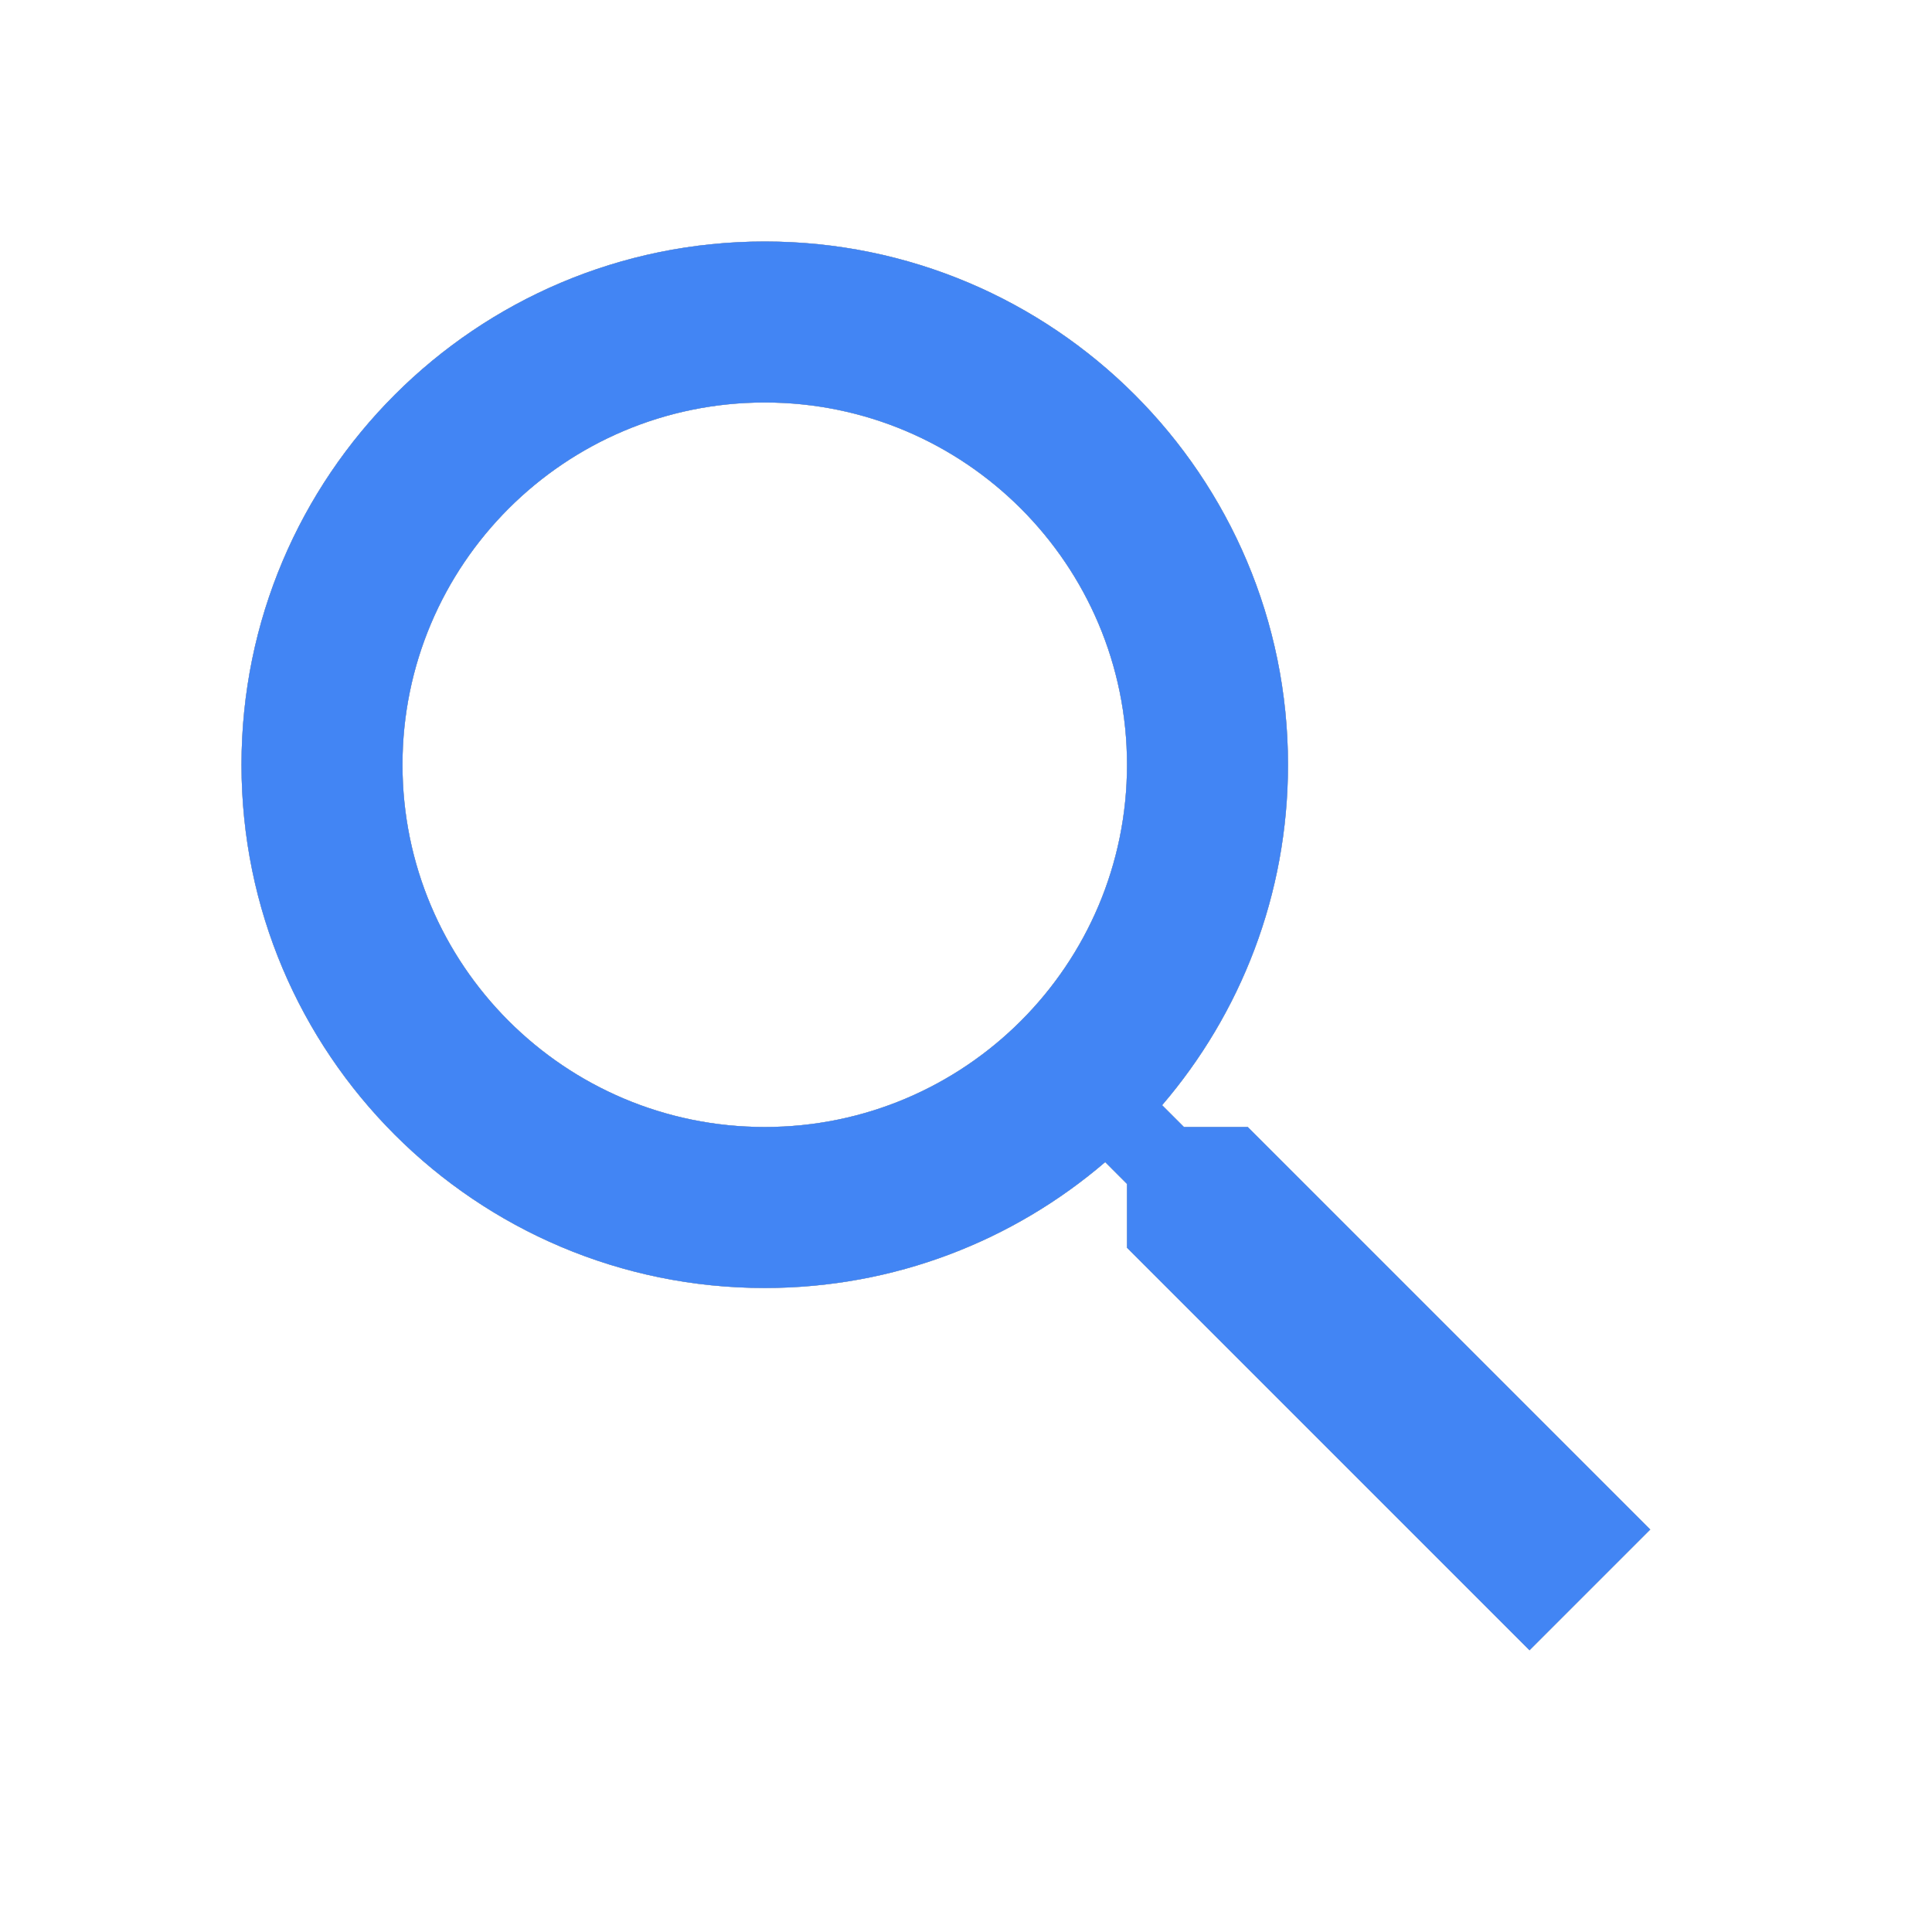
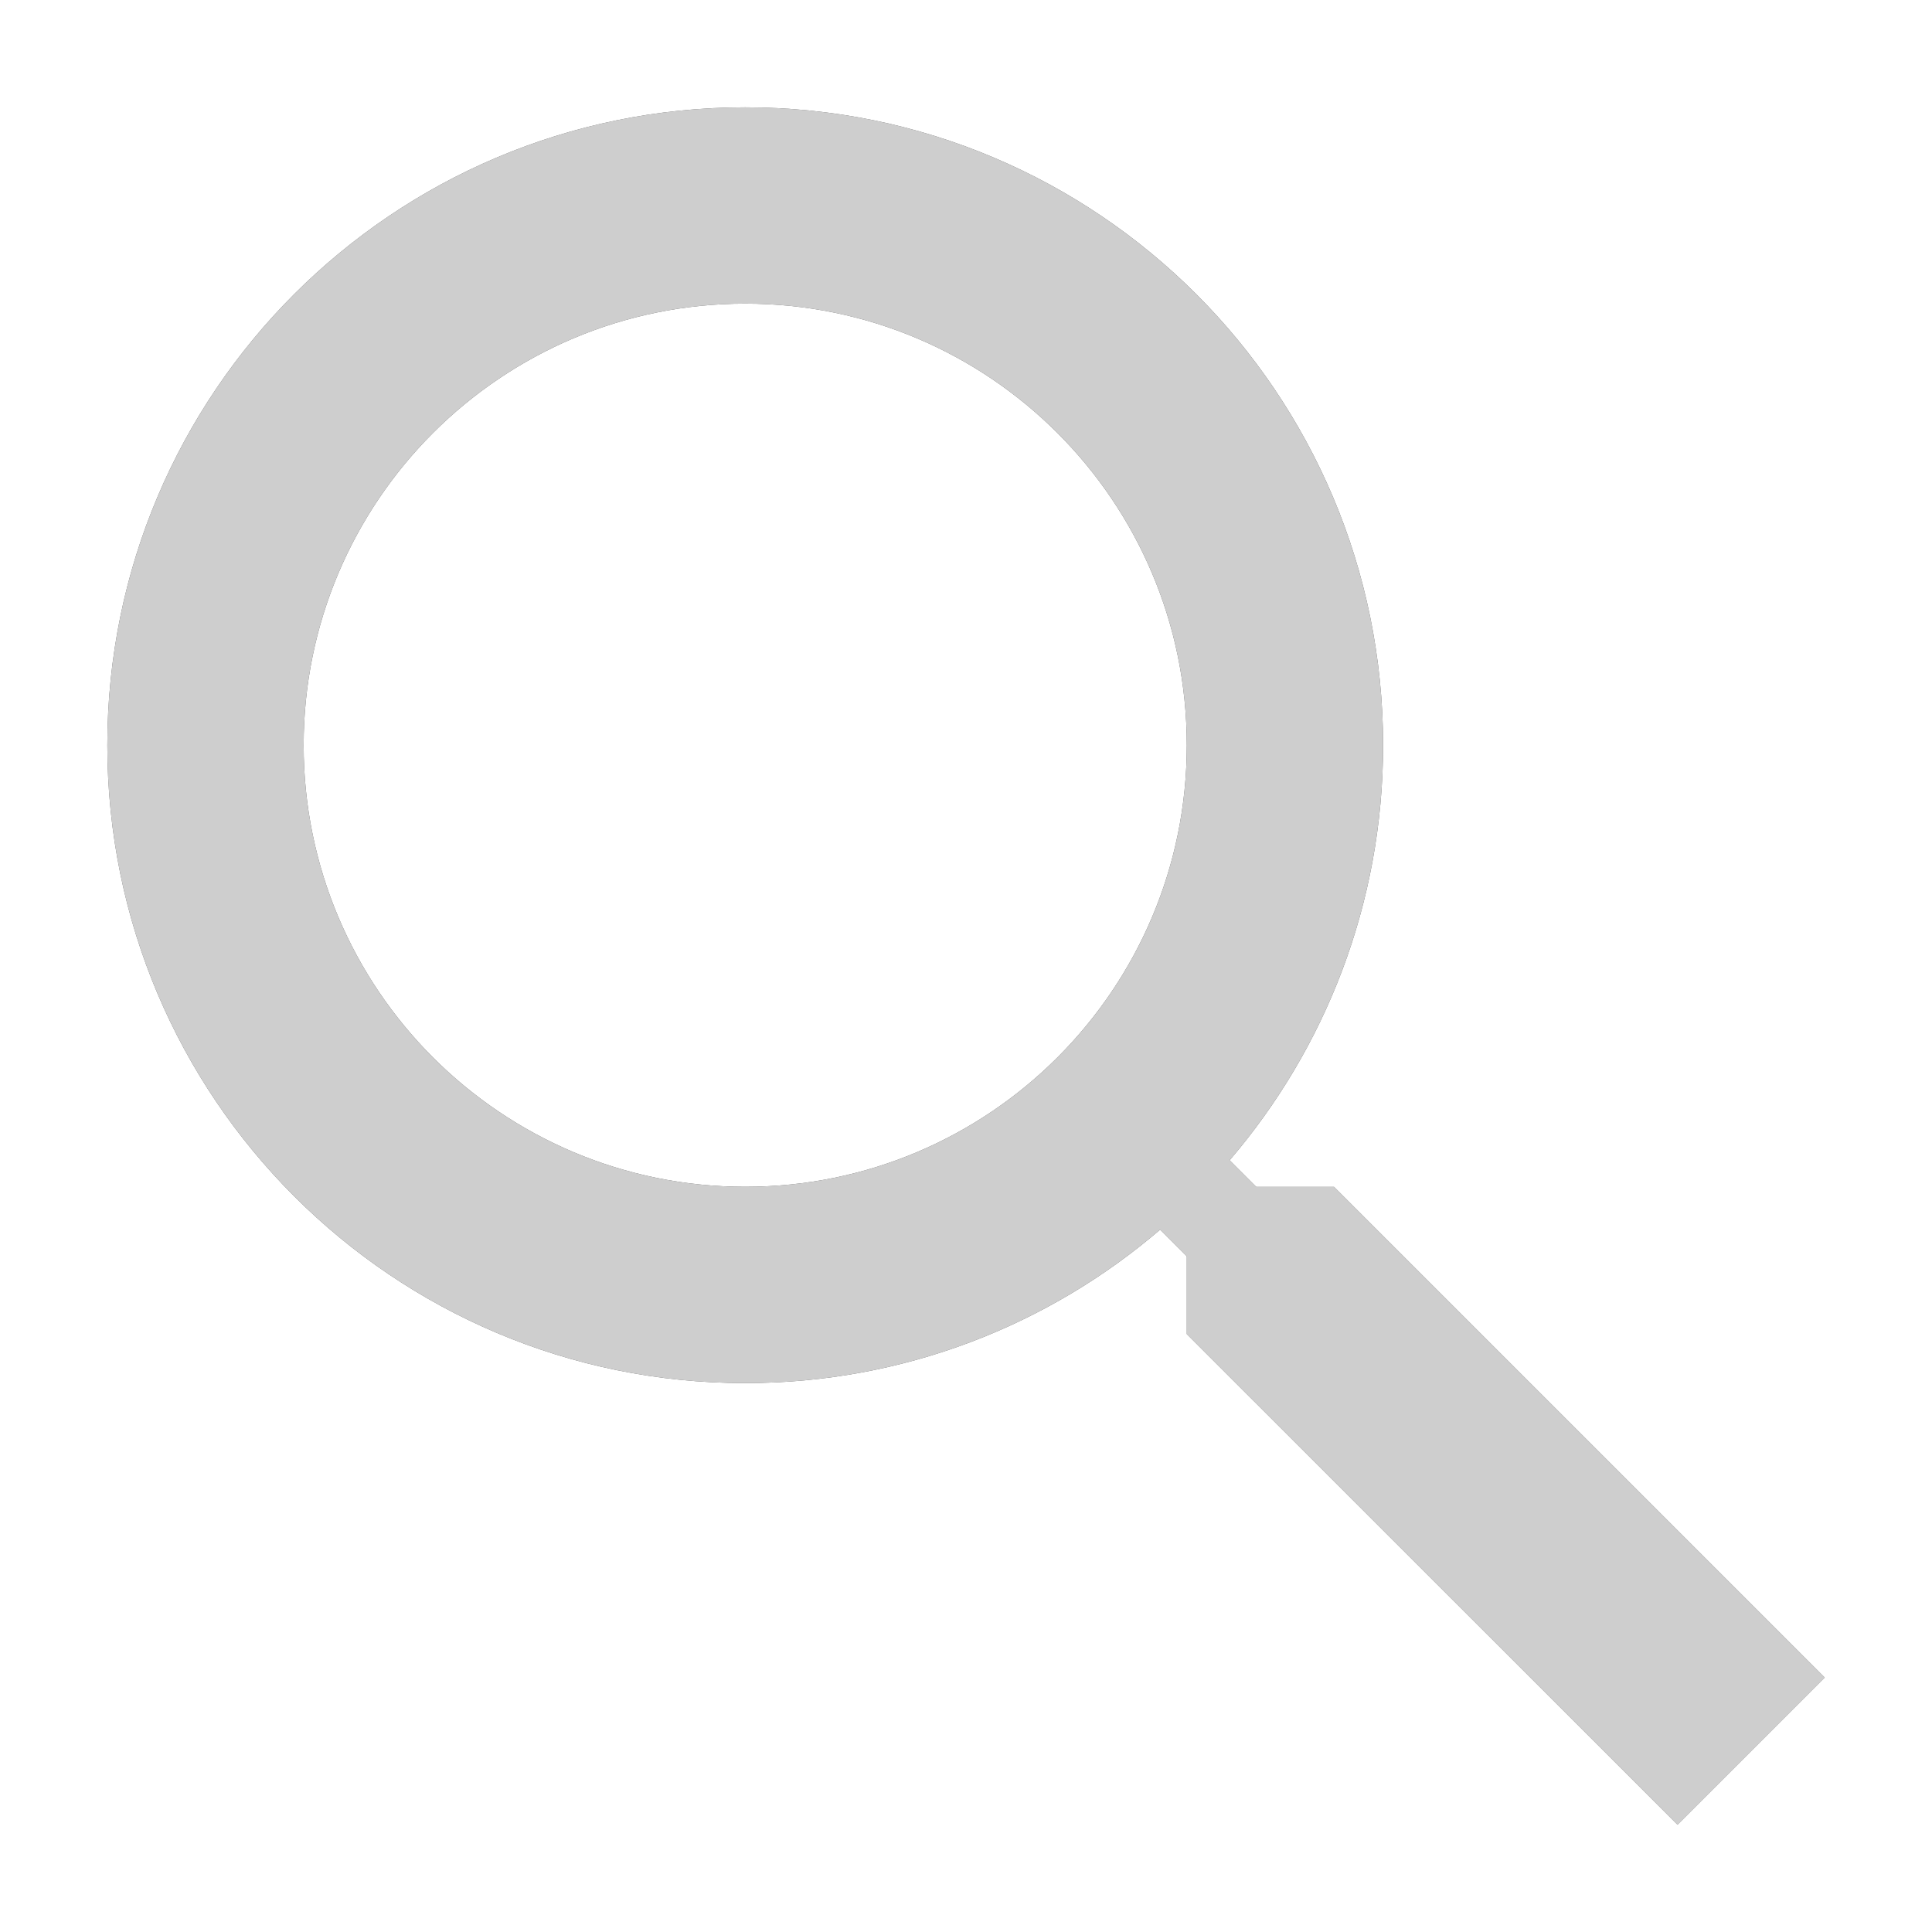
- <svg xmlns="http://www.w3.org/2000/svg" xmlns:xlink="http://www.w3.org/1999/xlink" width="18" height="18" viewBox="0 0 24 24">
+ <svg xmlns="http://www.w3.org/2000/svg" xmlns:xlink="http://www.w3.org/1999/xlink" width="18" height="18" viewBox="0 0 18 18">
  <style>
		use:not(:target) {
		  display: none;
		}
		use {
		  fill: #595959;
		}
		use[id$="-ic"] {
		  fill: #cecece;
		}
- 		use[id$="-ac"] {
- 		  fill: #4285F4;
- 		}
	</style>
  <defs>
-     <path id="search-shape" stroke-width="0.2" stroke-linejoin="round" d="M 9.5,3C 13.09,3 16,5.91 16,9.5C 16,11.115 15.411,12.592 14.436,13.729L 14.707,14L 15.5,14L 20.5,19L 19,20.5L 14,15.5L 14,14.707L 13.729,14.436C 12.592,15.411 11.115,16 9.5,16C 5.91,16 3,13.09 3,9.5C 3,5.91 5.91,3 9.5,3 Z M 9.5,5C 7.015,5 5,7.015 5,9.5C 5,11.985 7.015,14 9.5,14C 11.985,14 14,11.985 14,9.5C 14,7.015 11.985,5 9.5,5 Z " />
+     <path id="search-shape" d="m 6.943,1 c 3.282,0 5.943,2.661 5.943,5.943 0,1.476 -0.539,2.827 -1.43,3.867 l 0.248,0.248 h 0.725 L 17,15.629 15.629,17 11.057,12.429 v -0.725 l -0.248,-0.248 C 9.77,12.347 8.419,12.886 6.943,12.886 3.661,12.886 1,10.225 1,6.943 1,3.661 3.661,1 6.943,1 Z m 0,1.829 c -2.272,0 -4.114,1.842 -4.114,4.114 0,2.272 1.842,4.114 4.114,4.114 2.272,0 4.114,-1.842 4.114,-4.114 0,-2.272 -1.842,-4.114 -4.114,-4.114 z" />
  </defs>
  <use id="state" xlink:href="#search-shape" />
  <use id="state-ic" xlink:href="#search-shape" />
-   <use id="state-ac" xlink:href="#search-shape" />
</svg>
